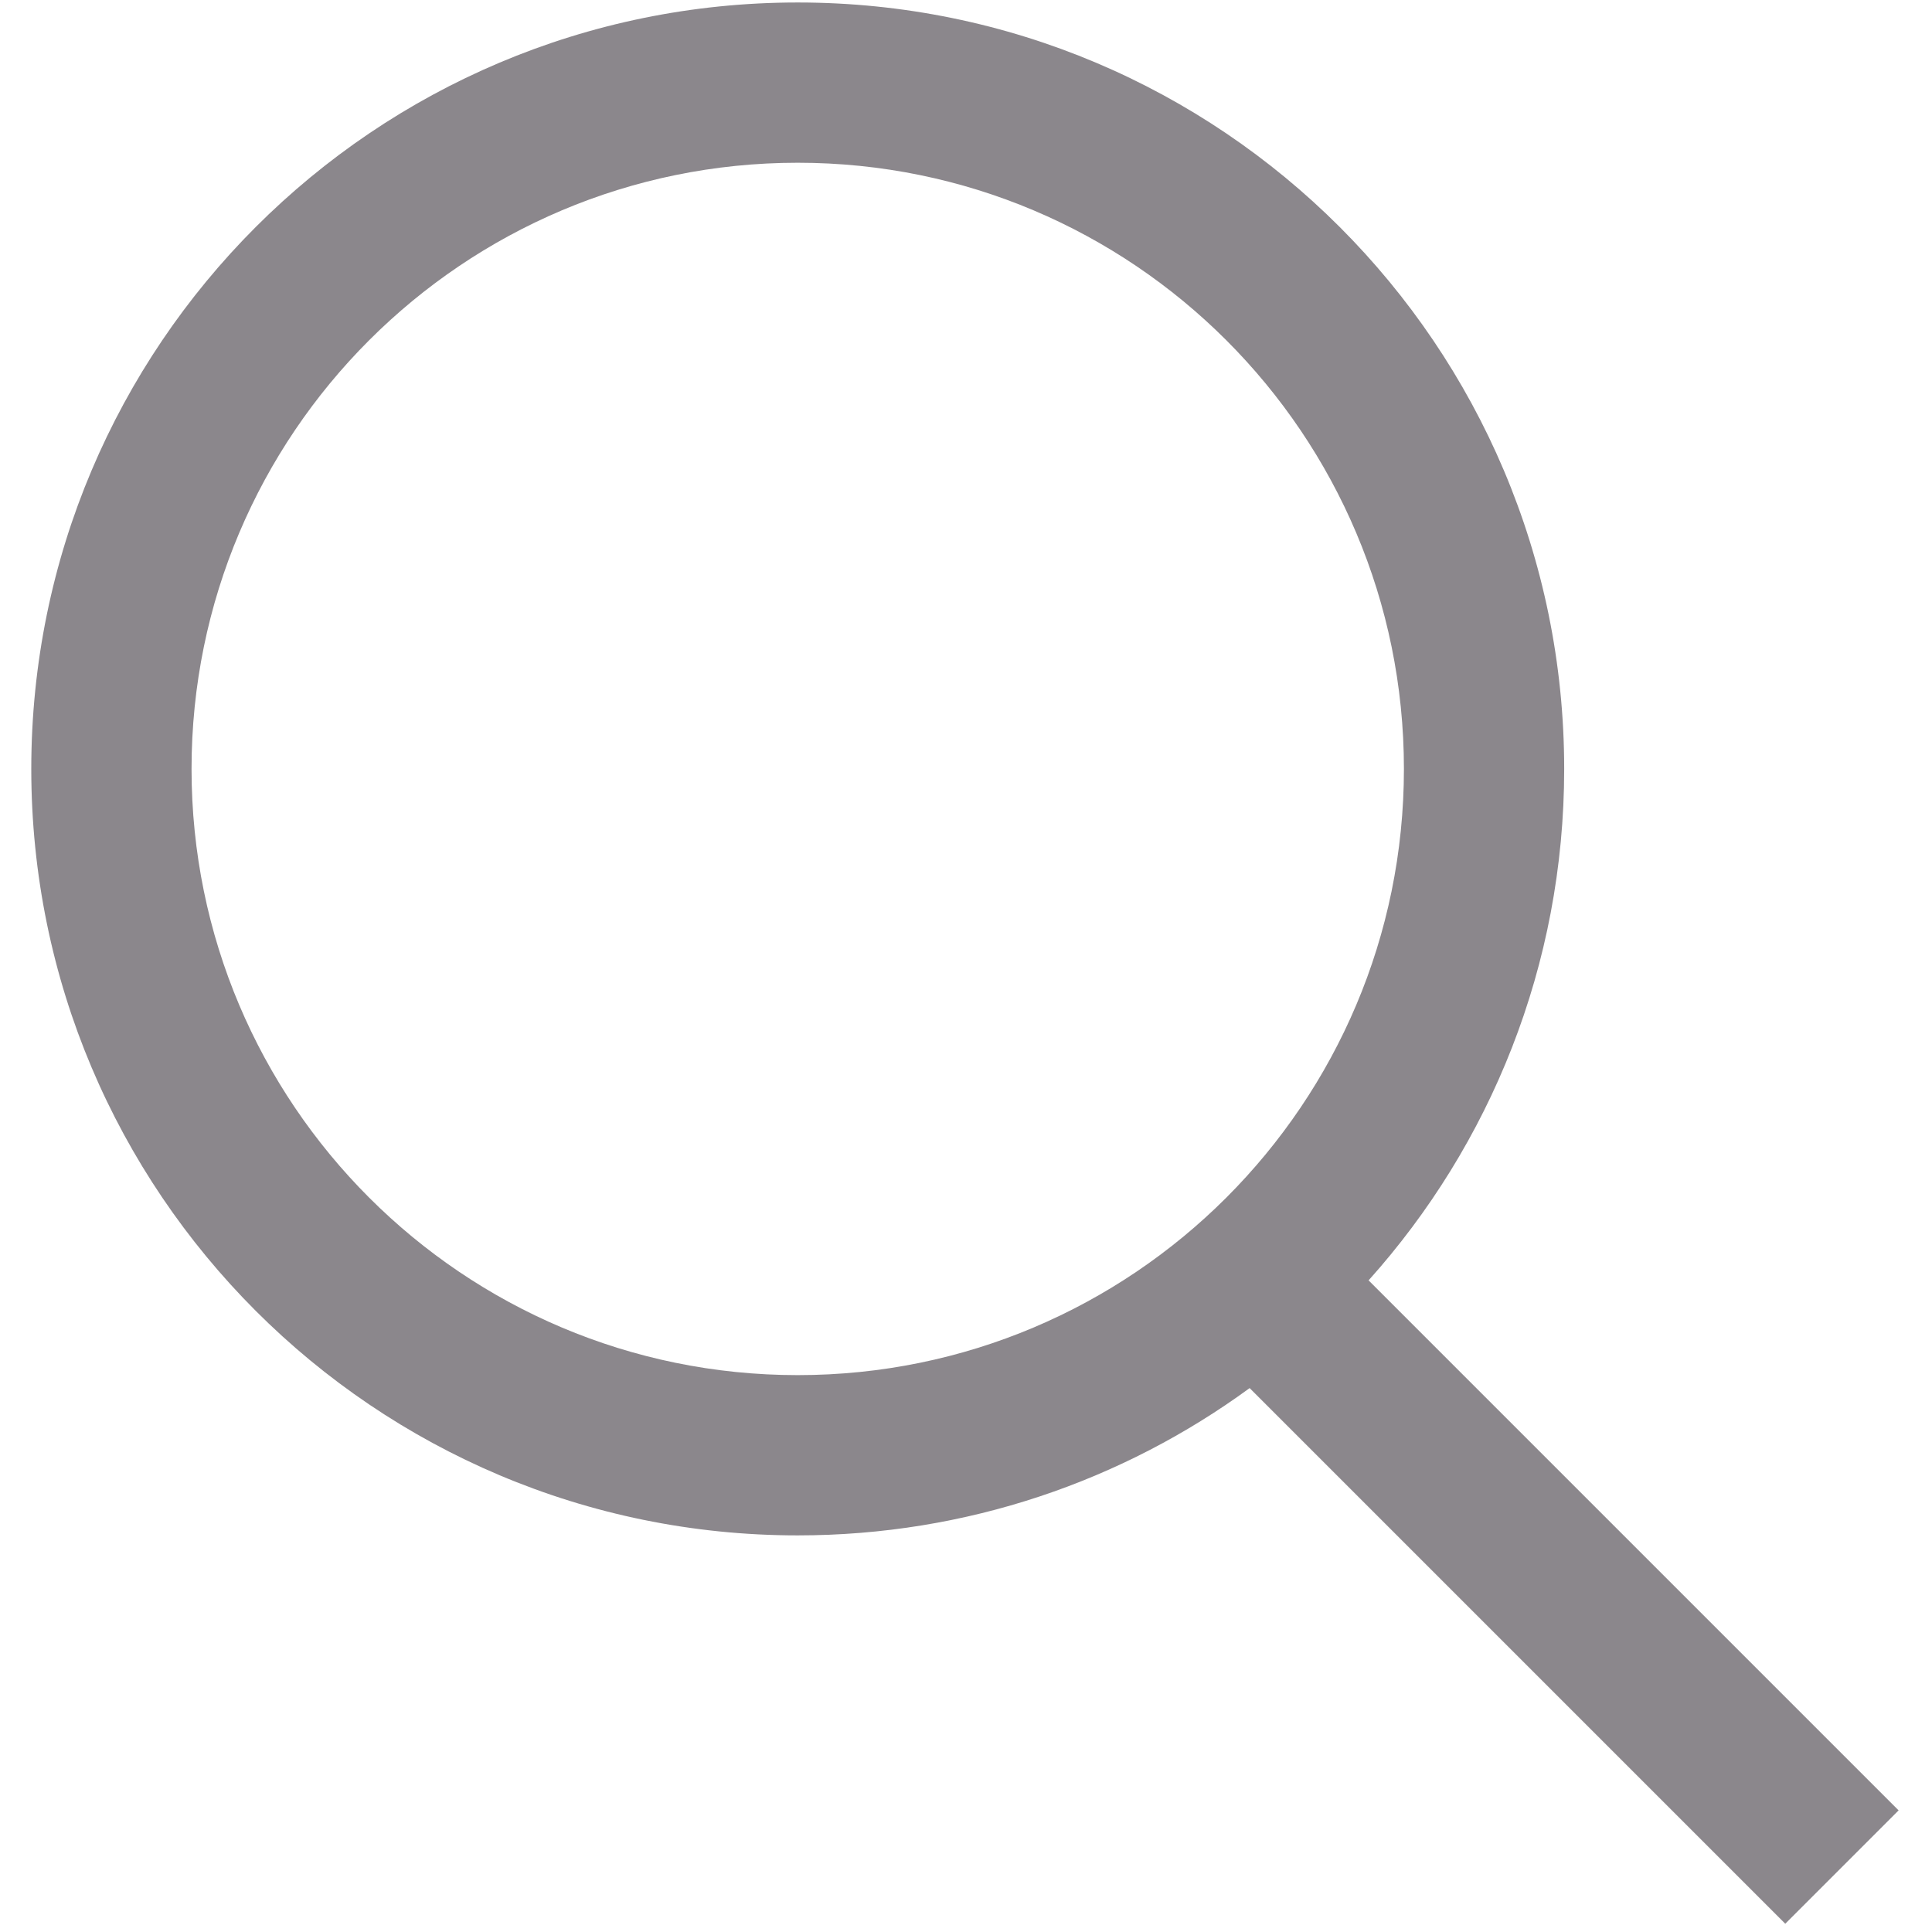
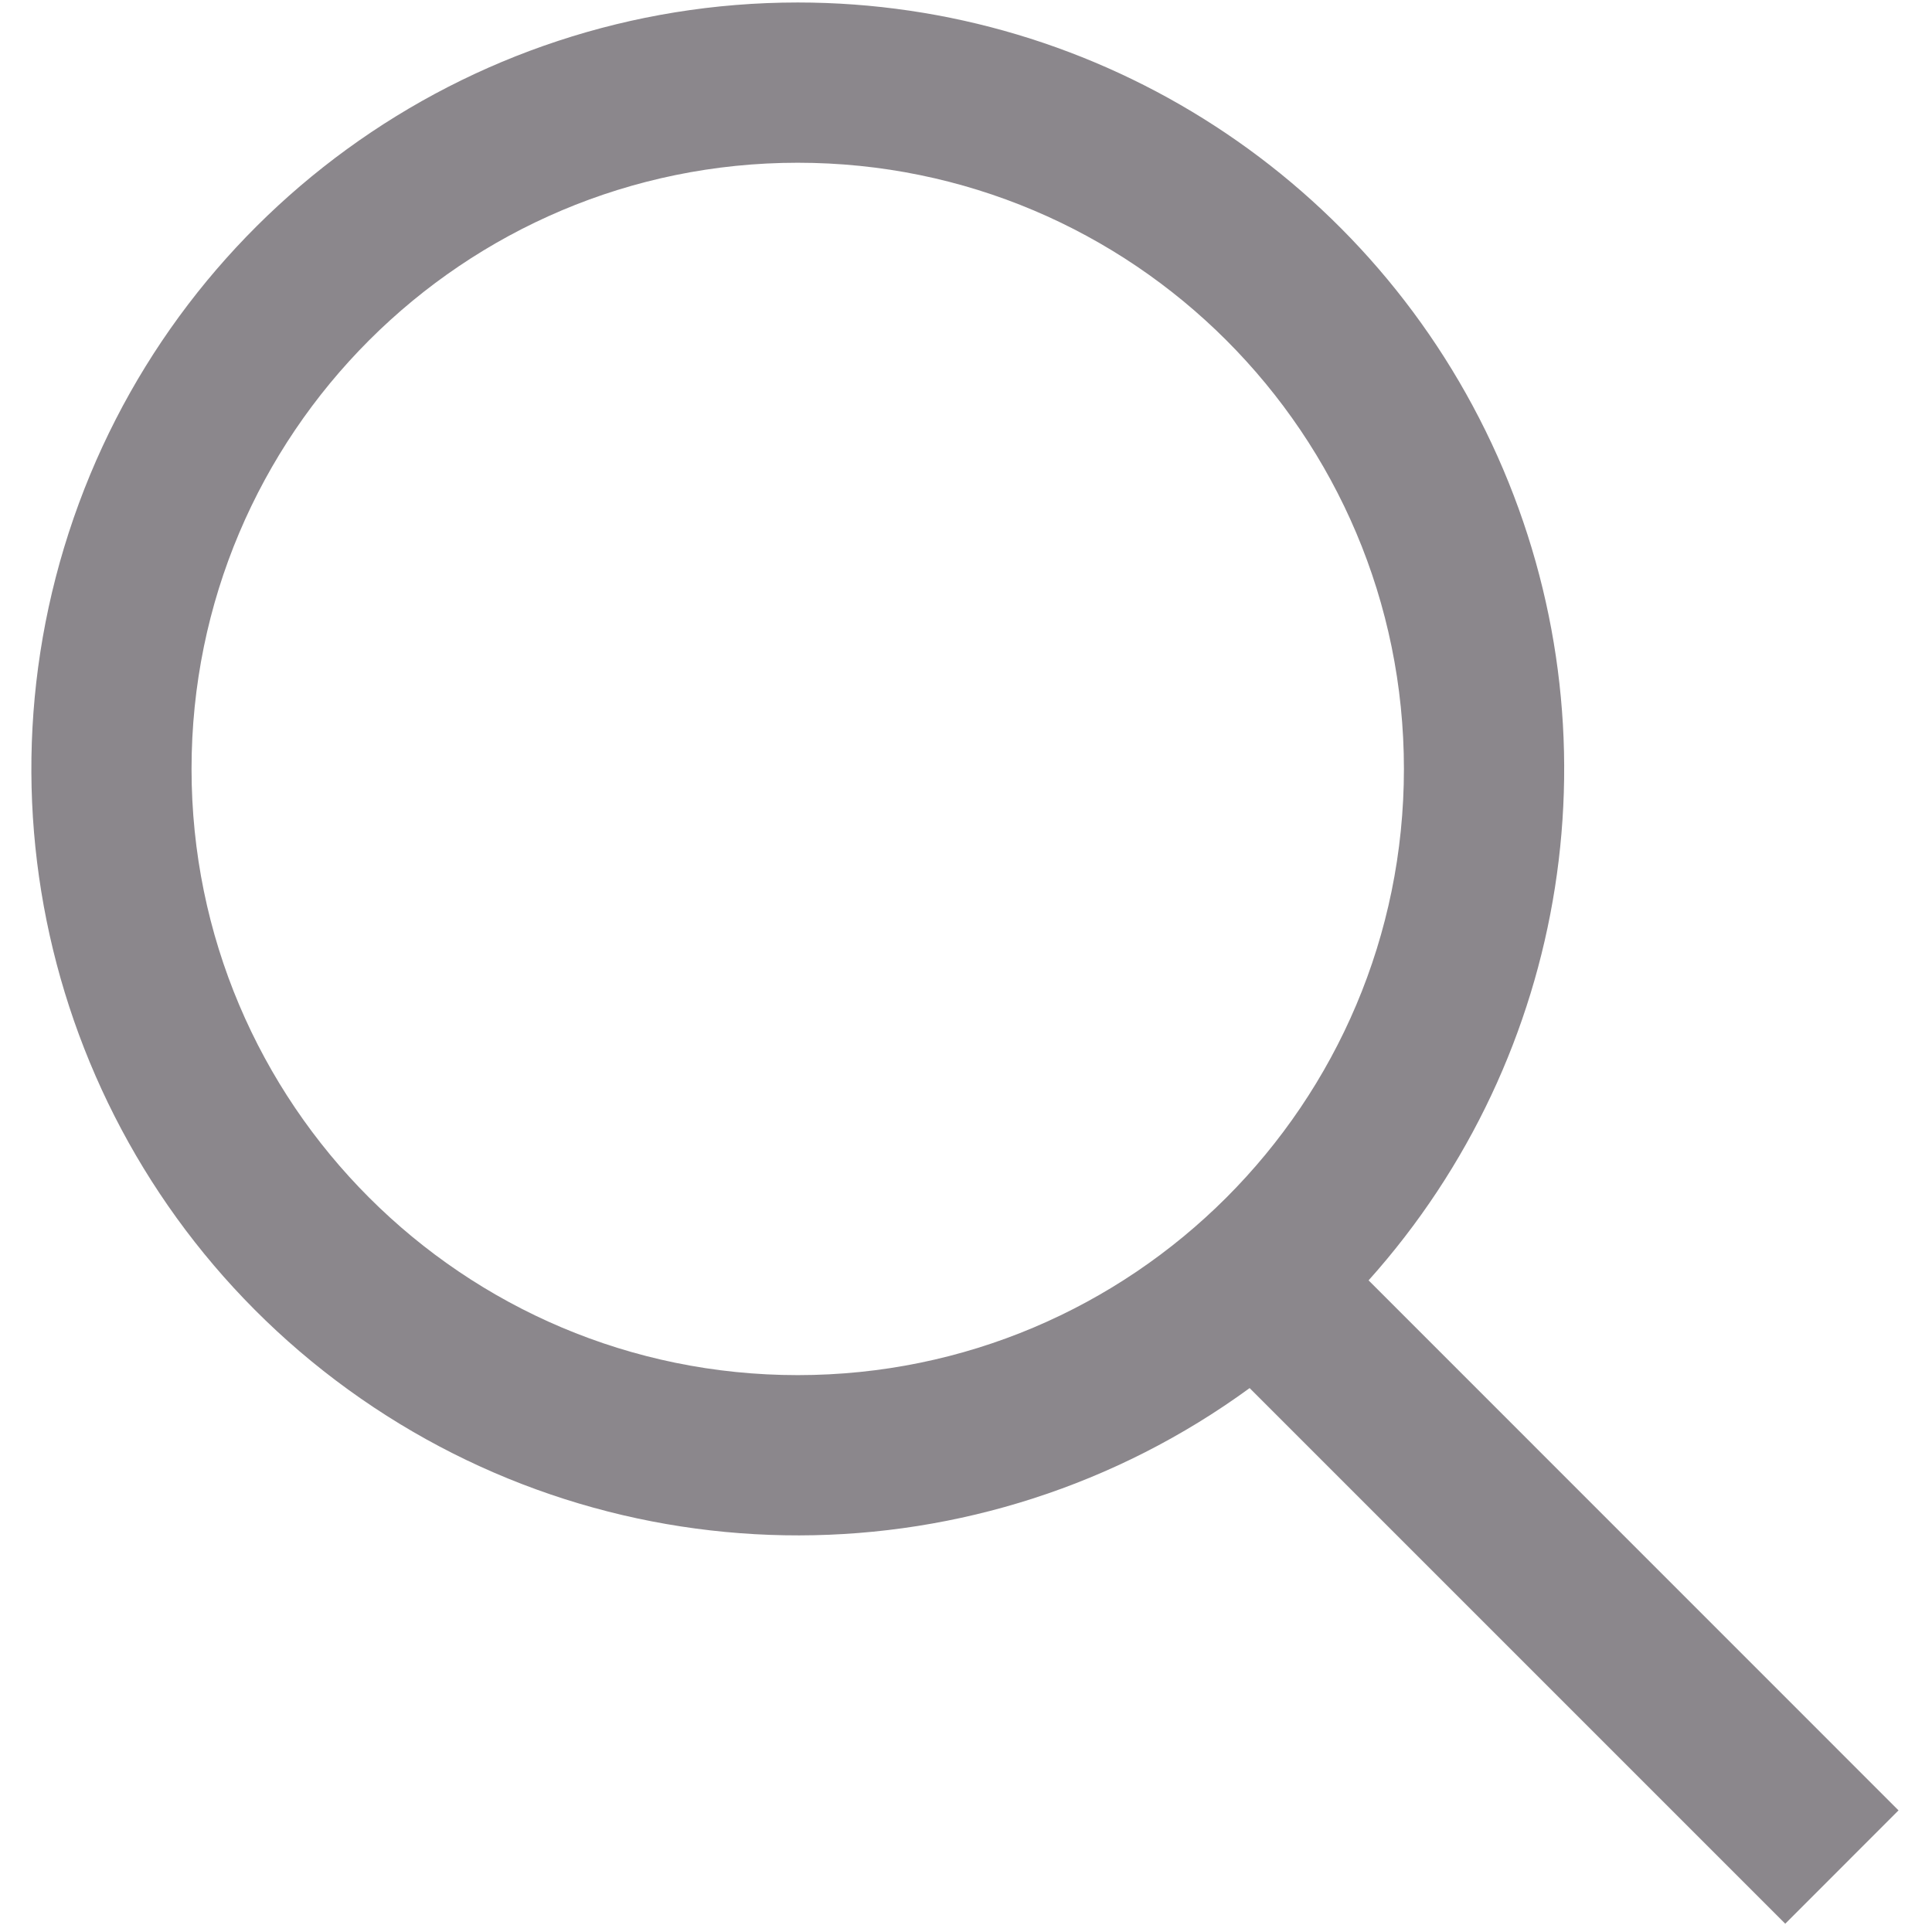
- <svg xmlns="http://www.w3.org/2000/svg" width="21" height="21" viewBox="0 0 21 21" fill="none">
-   <path fill-rule="evenodd" clip-rule="evenodd" d="M8.671 0.027C13.272 0.027 17.002 3.757 17.002 8.358C17.002 10.494 16.198 12.443 14.876 13.917L20.637 19.678L19.405 20.91L13.583 15.088C12.206 16.095 10.508 16.689 8.671 16.689C4.07 16.689 0.34 12.959 0.34 8.358C0.34 3.757 4.07 0.027 8.671 0.027ZM8.671 14.947C12.31 14.947 15.26 11.997 15.26 8.358C15.26 4.719 12.31 1.769 8.671 1.769C5.032 1.769 2.082 4.719 2.082 8.358C2.082 11.997 5.032 14.947 8.671 14.947Z" fill="#3F3740" fill-opacity="0.6" />
+ <svg xmlns="http://www.w3.org/2000/svg" width="21" height="21" fill="none">
+   <path fill-rule="evenodd" clip-rule="evenodd" d="M8.671.027a8.331 8.331 0 016.205 13.89l5.76 5.761-1.231 1.232-5.822-5.822A8.331 8.331 0 118.67.027zm0 14.92a6.589 6.589 0 100-13.178 6.589 6.589 0 000 13.178z" fill="#3F3740" fill-opacity=".6" />
</svg>
